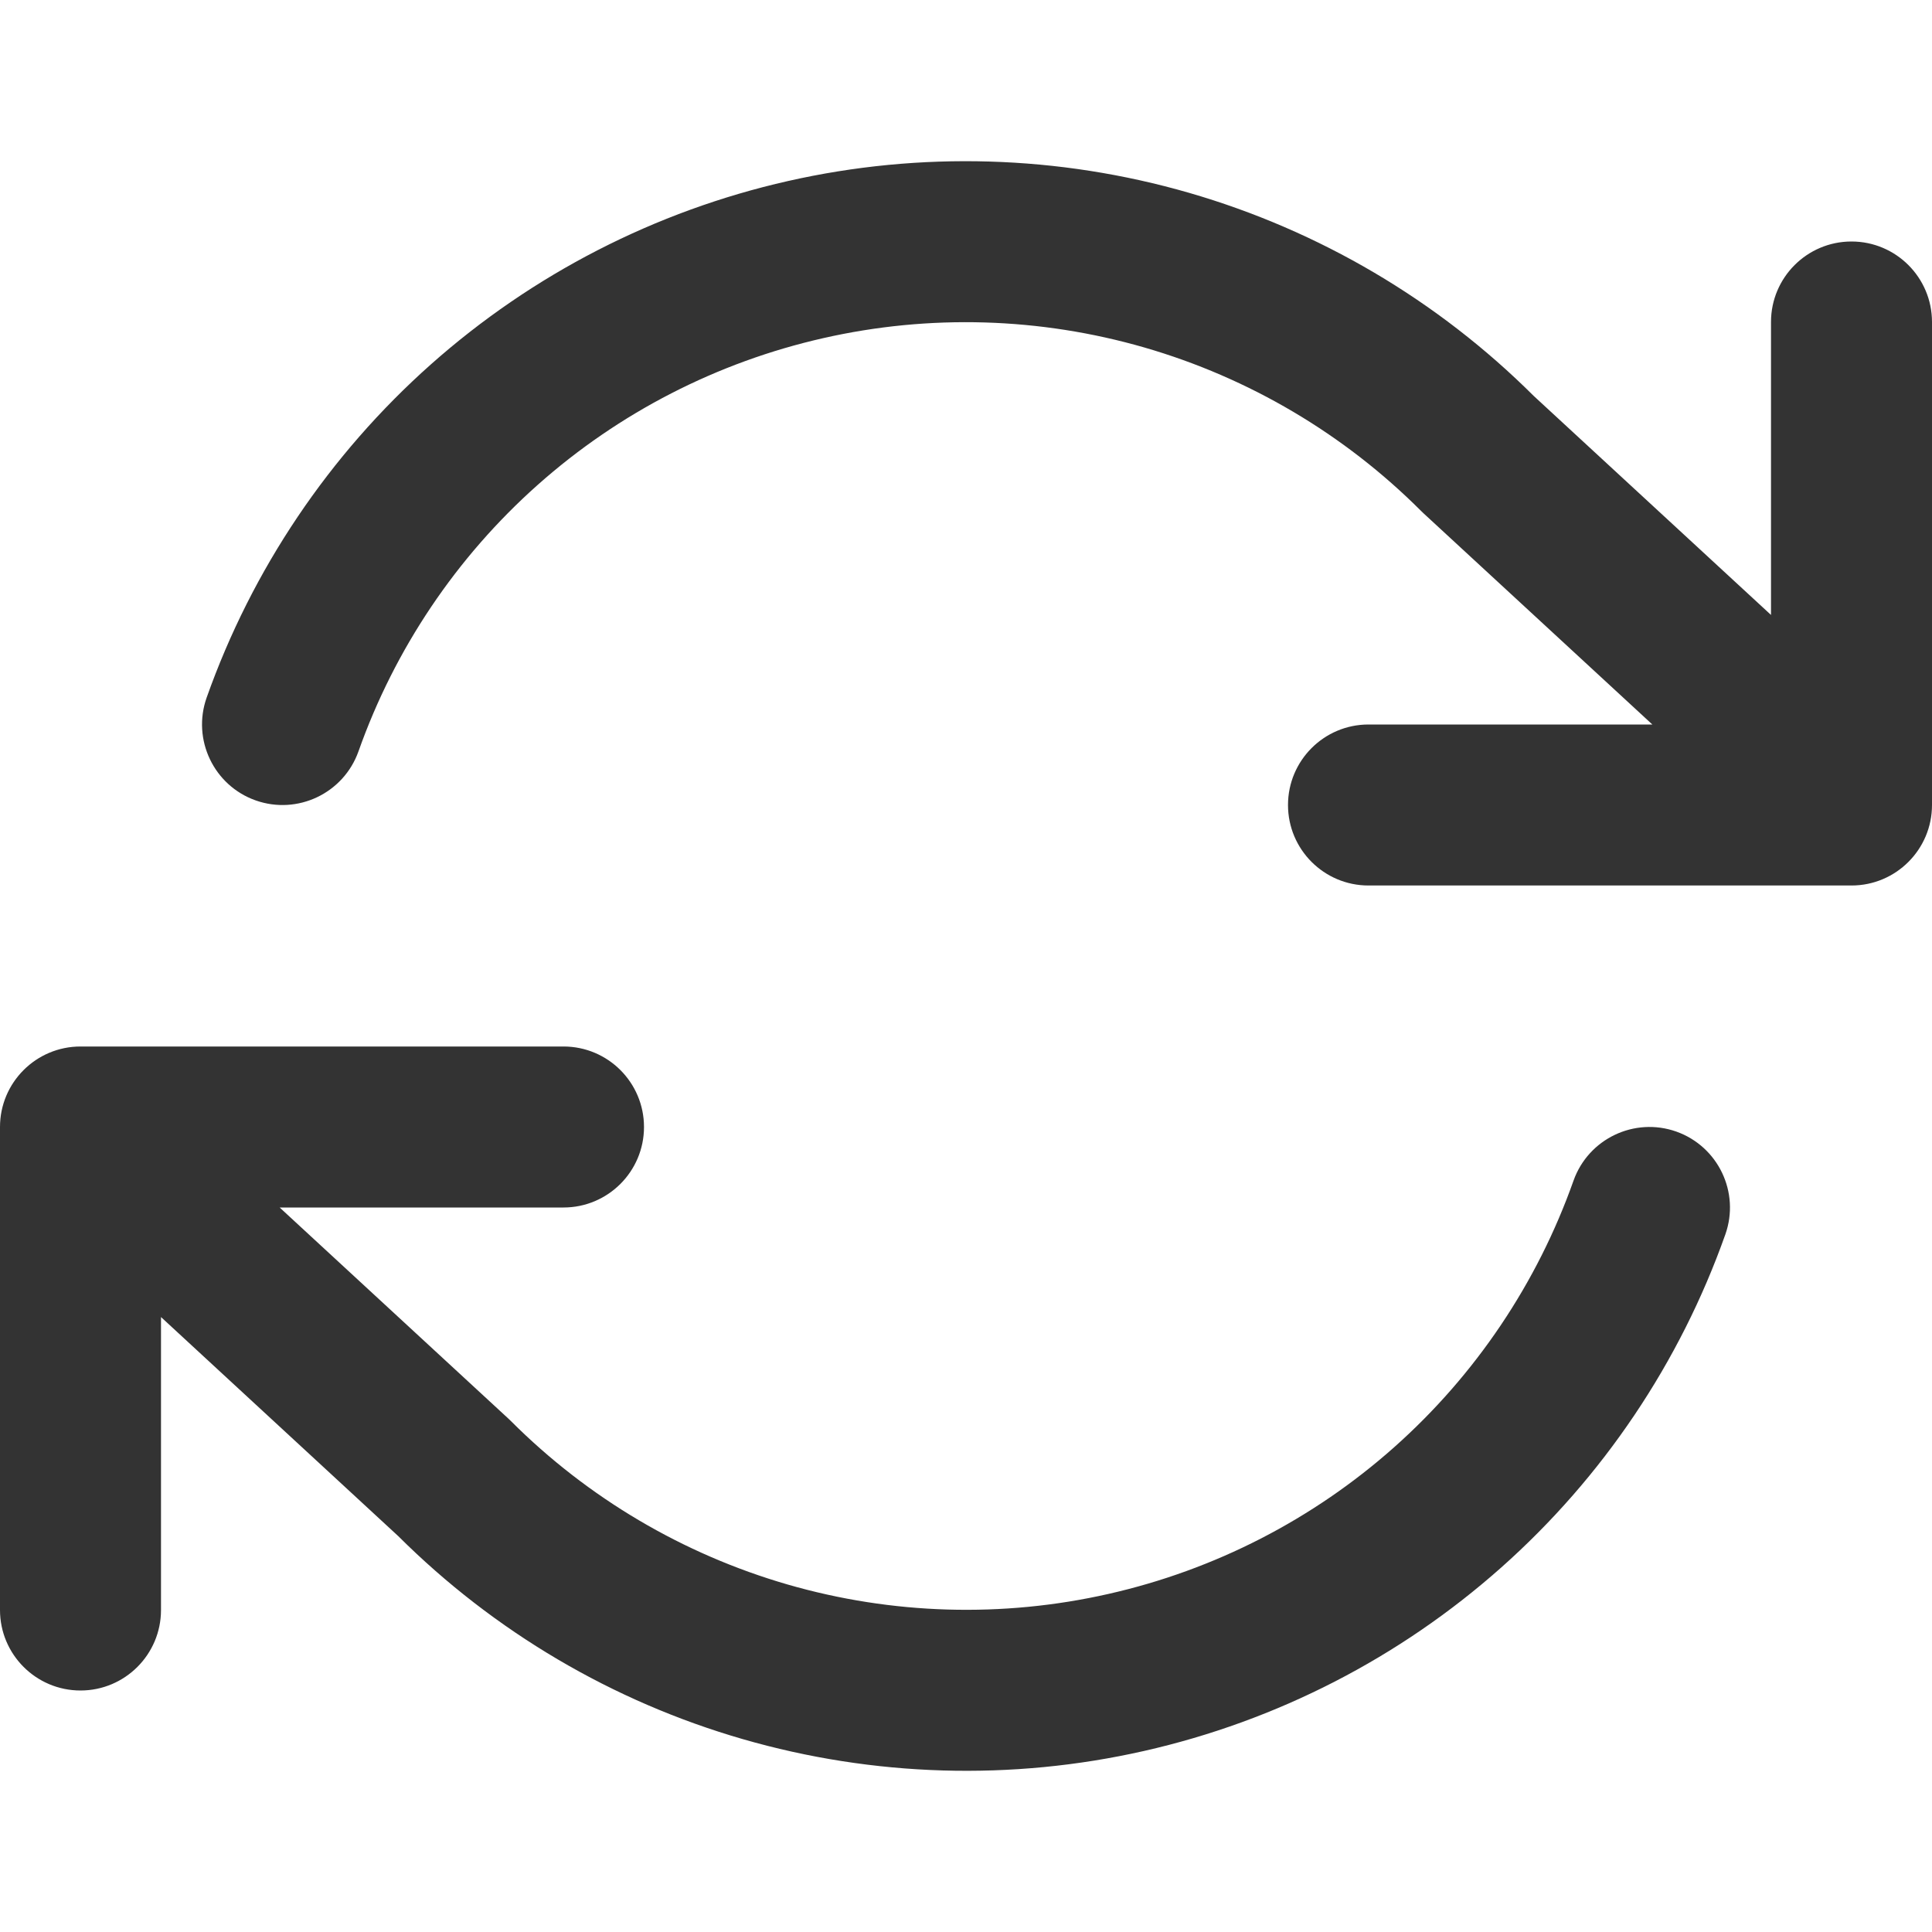
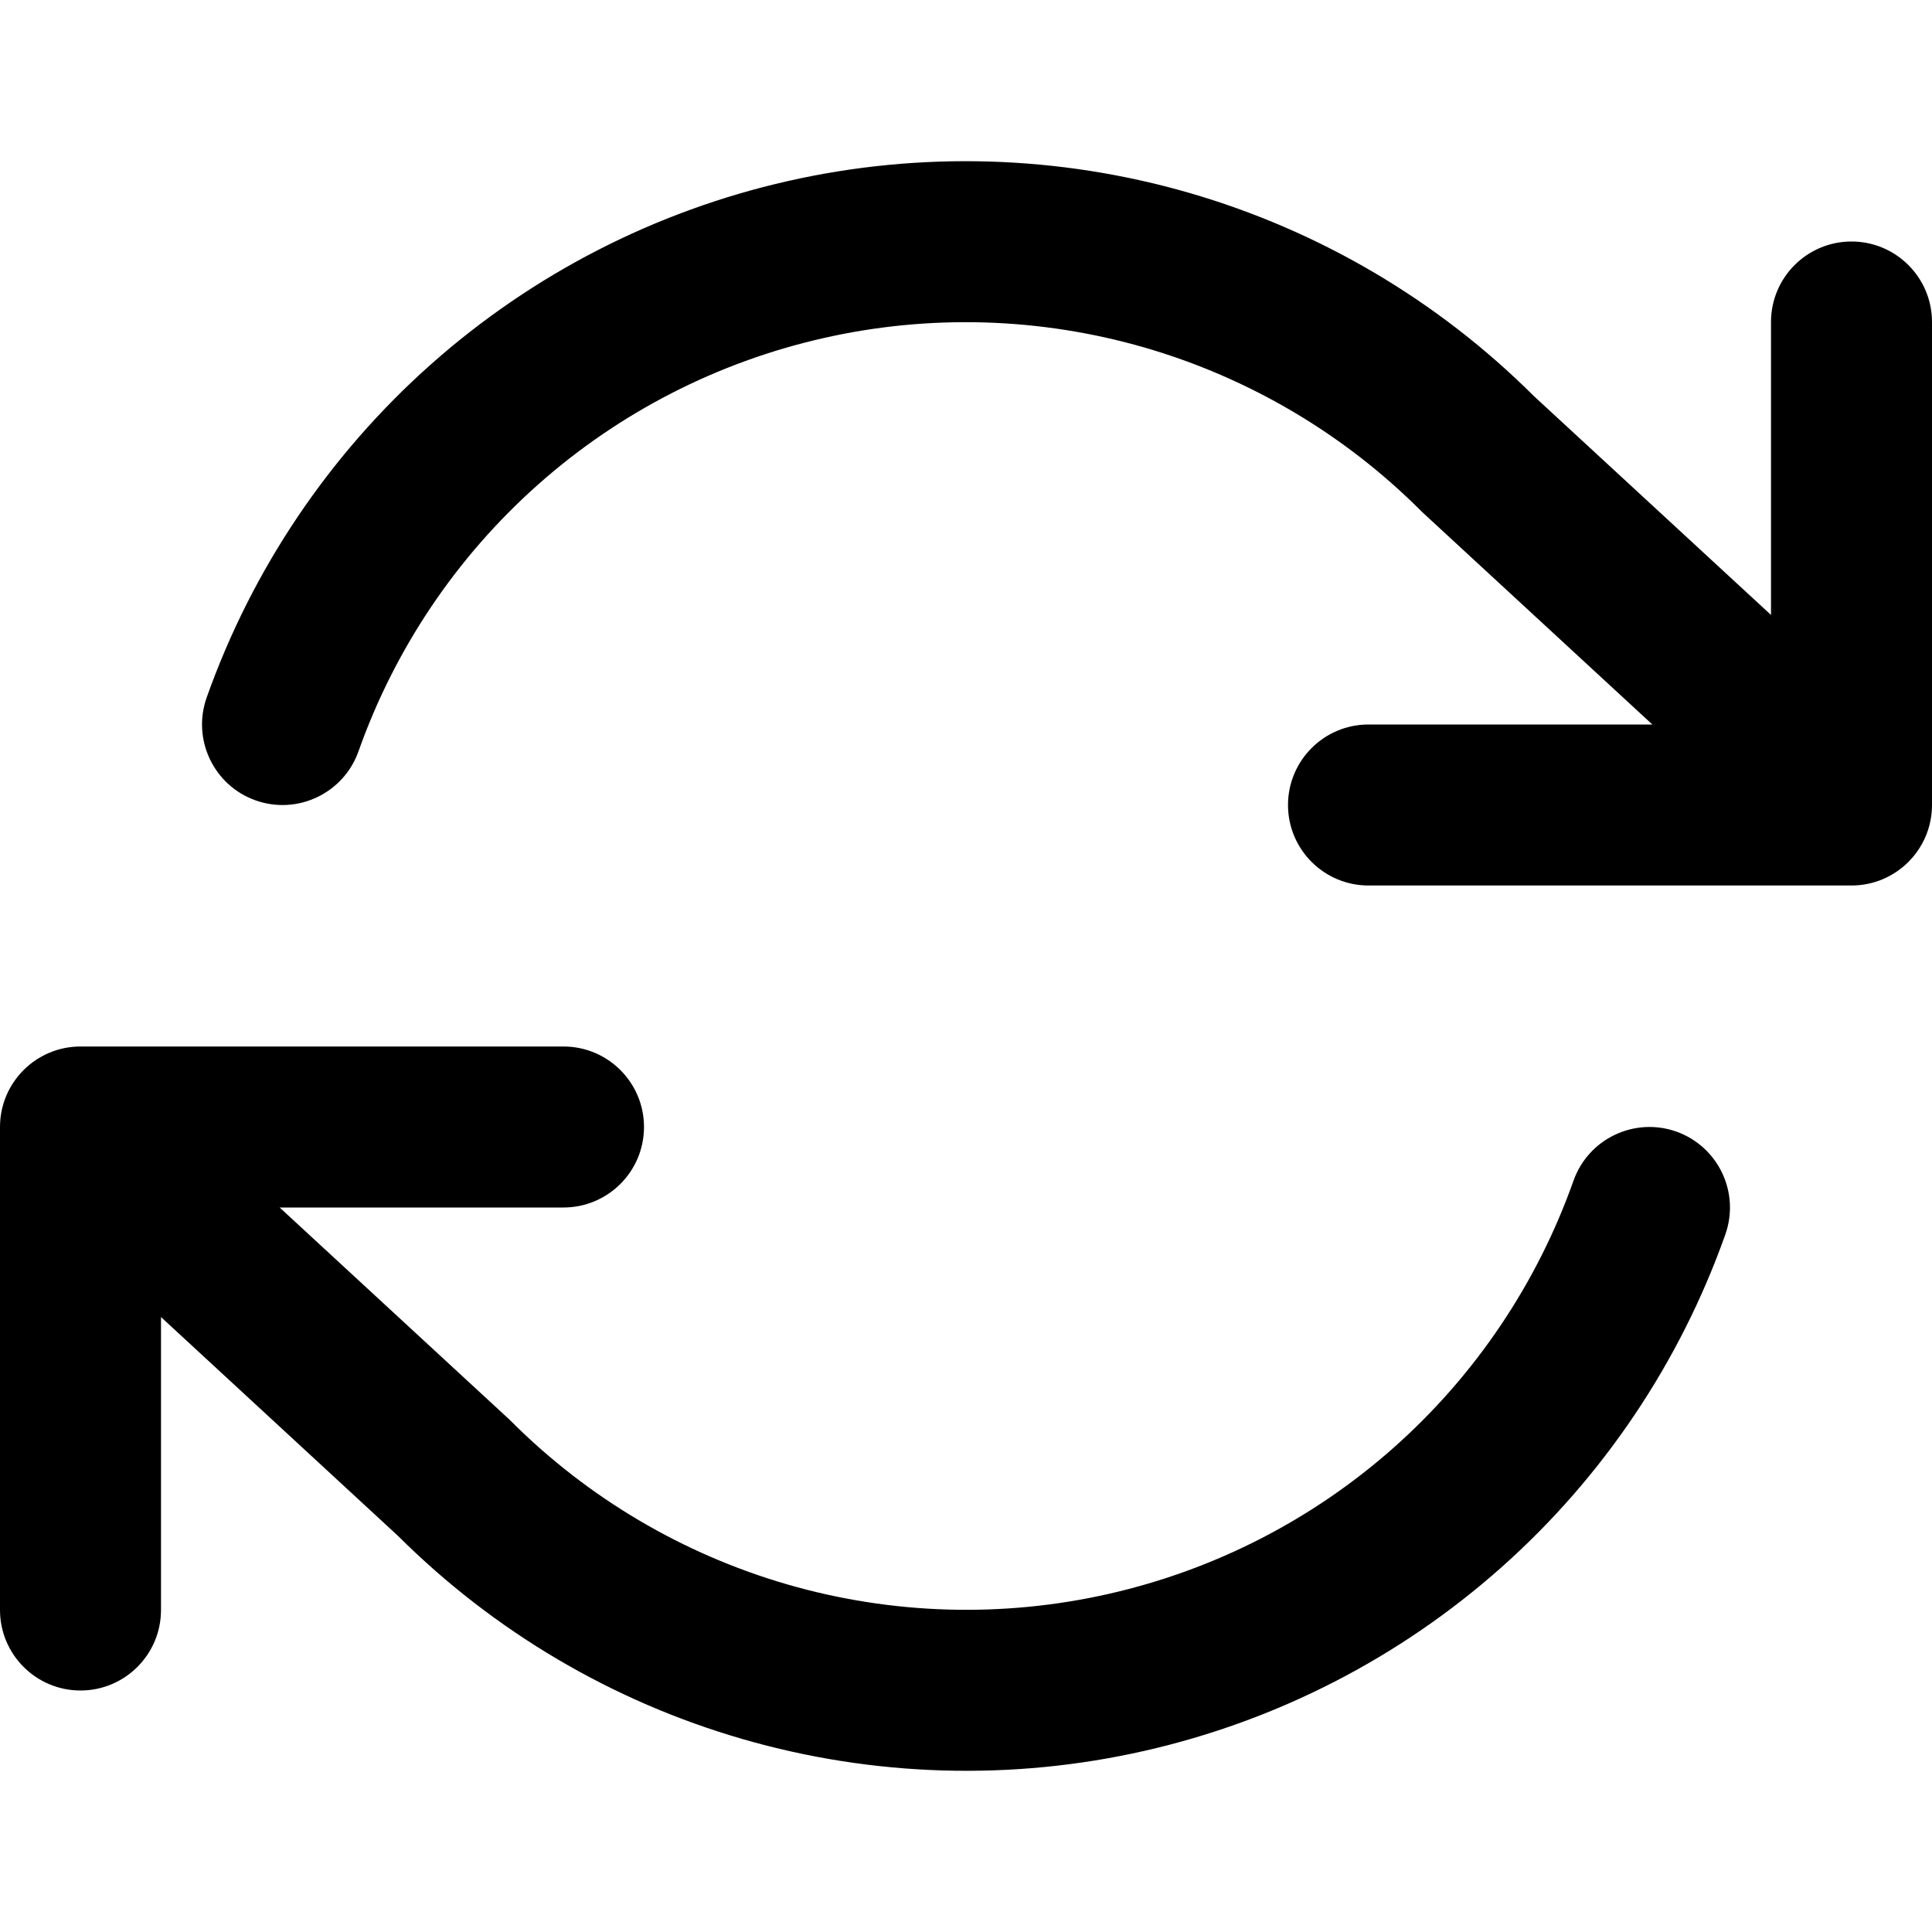
<svg xmlns="http://www.w3.org/2000/svg" width="24" height="24" viewBox="0 0 24 24" fill="none">
-   <path d="M10.229 4.2C11.547 3.901 12.919 3.942 14.217 4.317C15.515 4.693 16.697 5.391 17.653 6.347C17.662 6.356 17.672 6.366 17.682 6.375L20.526 9H17C16.448 9 16 9.448 16 10C16 10.552 16.448 11 17 11H23C23.552 11 24 10.552 24 10V4C24 3.448 23.552 3 23 3C22.448 3 22 3.448 22 4V7.639L19.053 4.919C17.861 3.731 16.389 2.864 14.773 2.396C13.15 1.927 11.435 1.876 9.788 2.249C8.14 2.622 6.614 3.406 5.351 4.528C4.089 5.65 3.131 7.074 2.567 8.666C2.383 9.187 2.656 9.759 3.176 9.943C3.697 10.127 4.268 9.854 4.453 9.334C4.904 8.06 5.67 6.921 6.68 6.023C7.69 5.125 8.911 4.498 10.229 4.2Z" fill="#333333" />
-   <path d="M1 13C0.448 13 0 13.448 0 14V20C0 20.552 0.448 21 1 21C1.552 21 2 20.552 2 20V16.361L4.947 19.082C6.139 20.269 7.611 21.137 9.227 21.604C10.85 22.073 12.565 22.124 14.212 21.751C15.86 21.378 17.386 20.594 18.649 19.472C19.912 18.35 20.869 16.926 21.433 15.334C21.617 14.813 21.344 14.242 20.824 14.057C20.303 13.873 19.732 14.146 19.547 14.666C19.096 15.94 18.33 17.079 17.32 17.977C16.31 18.875 15.089 19.502 13.771 19.8C12.453 20.099 11.081 20.058 9.783 19.683C8.485 19.307 7.303 18.609 6.347 17.653C6.338 17.644 6.328 17.634 6.318 17.625L3.474 15H7C7.552 15 8 14.552 8 14C8 13.448 7.552 13 7 13H1Z" fill="#333333" />
+   <path d="M10.229 4.2C11.547 3.901 12.919 3.942 14.217 4.317C15.515 4.693 16.697 5.391 17.653 6.347C17.662 6.356 17.672 6.366 17.682 6.375L20.526 9H17C16.448 9 16 9.448 16 10C16 10.552 16.448 11 17 11H23C23.552 11 24 10.552 24 10V4C24 3.448 23.552 3 23 3C22.448 3 22 3.448 22 4V7.639L19.053 4.919C17.861 3.731 16.389 2.864 14.773 2.396C13.15 1.927 11.435 1.876 9.788 2.249C8.14 2.622 6.614 3.406 5.351 4.528C4.089 5.65 3.131 7.074 2.567 8.666C2.383 9.187 2.656 9.759 3.176 9.943C3.697 10.127 4.268 9.854 4.453 9.334C4.904 8.06 5.67 6.921 6.68 6.023C7.69 5.125 8.911 4.498 10.229 4.2Z" fill="currentColor" />
+   <path d="M1 13C0.448 13 0 13.448 0 14V20C0 20.552 0.448 21 1 21C1.552 21 2 20.552 2 20V16.361L4.947 19.082C6.139 20.269 7.611 21.137 9.227 21.604C10.85 22.073 12.565 22.124 14.212 21.751C15.86 21.378 17.386 20.594 18.649 19.472C19.912 18.35 20.869 16.926 21.433 15.334C21.617 14.813 21.344 14.242 20.824 14.057C20.303 13.873 19.732 14.146 19.547 14.666C19.096 15.94 18.33 17.079 17.32 17.977C16.31 18.875 15.089 19.502 13.771 19.8C12.453 20.099 11.081 20.058 9.783 19.683C8.485 19.307 7.303 18.609 6.347 17.653C6.338 17.644 6.328 17.634 6.318 17.625L3.474 15H7C7.552 15 8 14.552 8 14C8 13.448 7.552 13 7 13H1Z" fill="currentColor" />
</svg>
